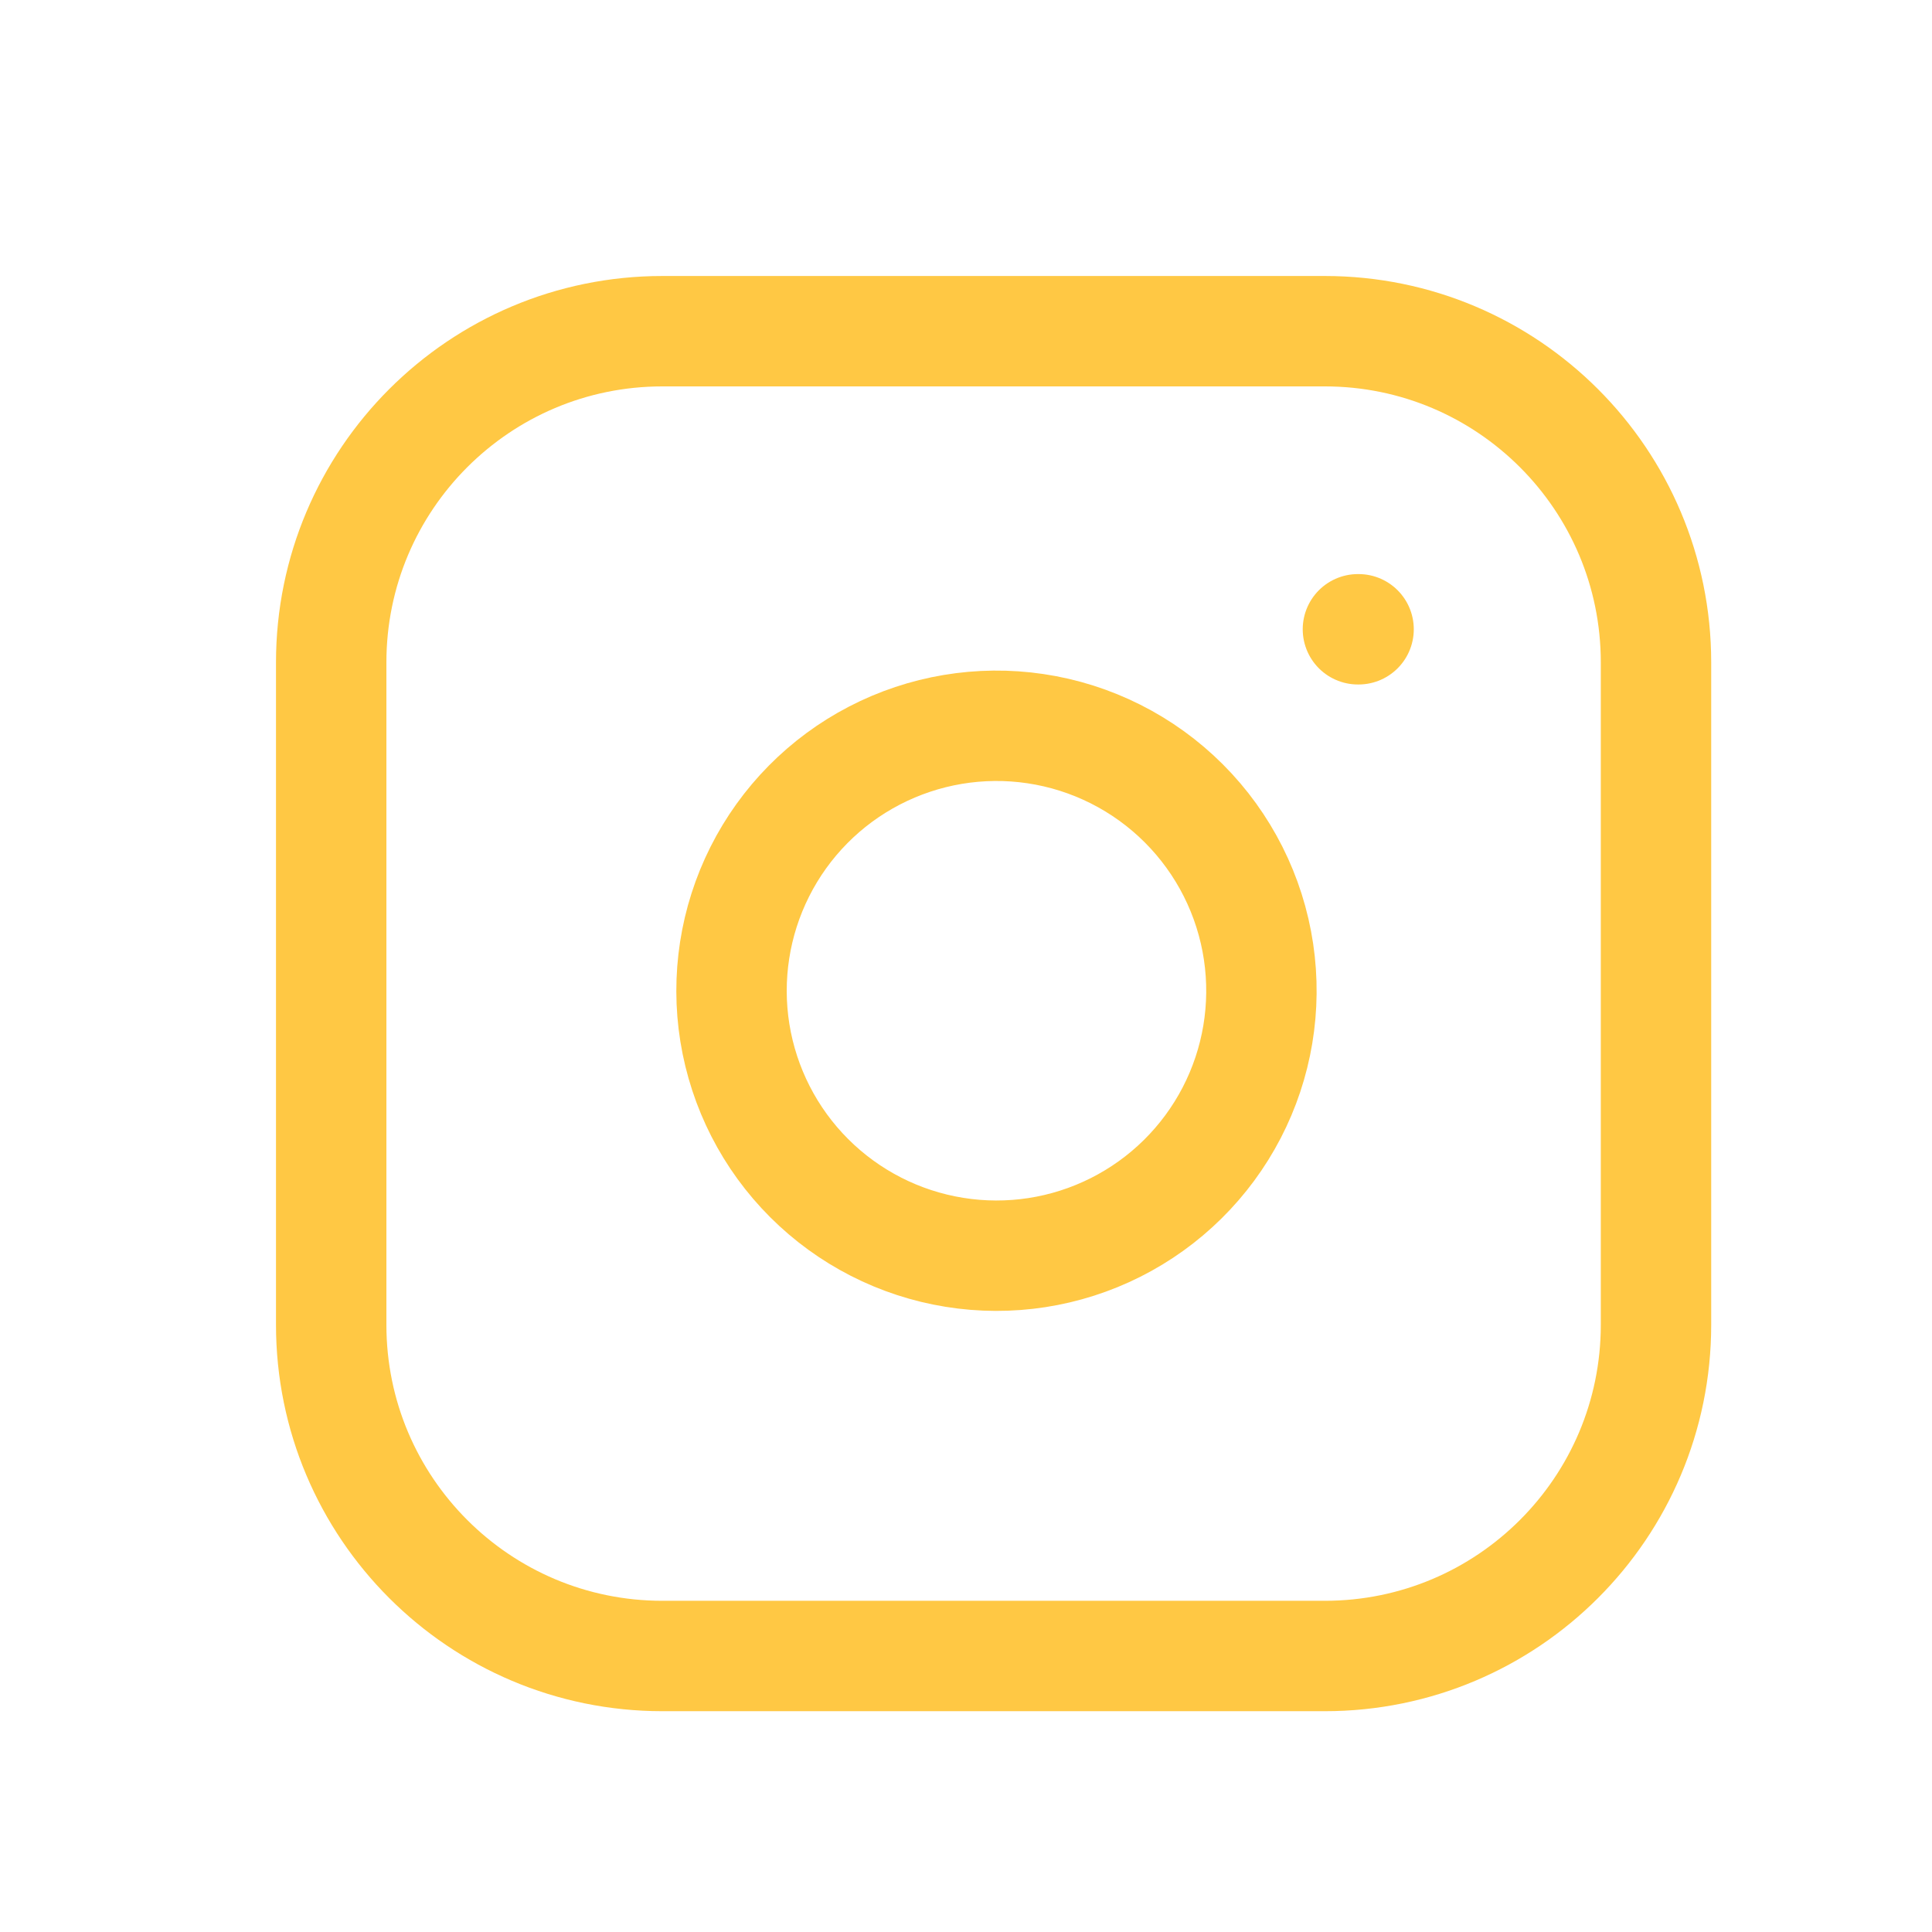
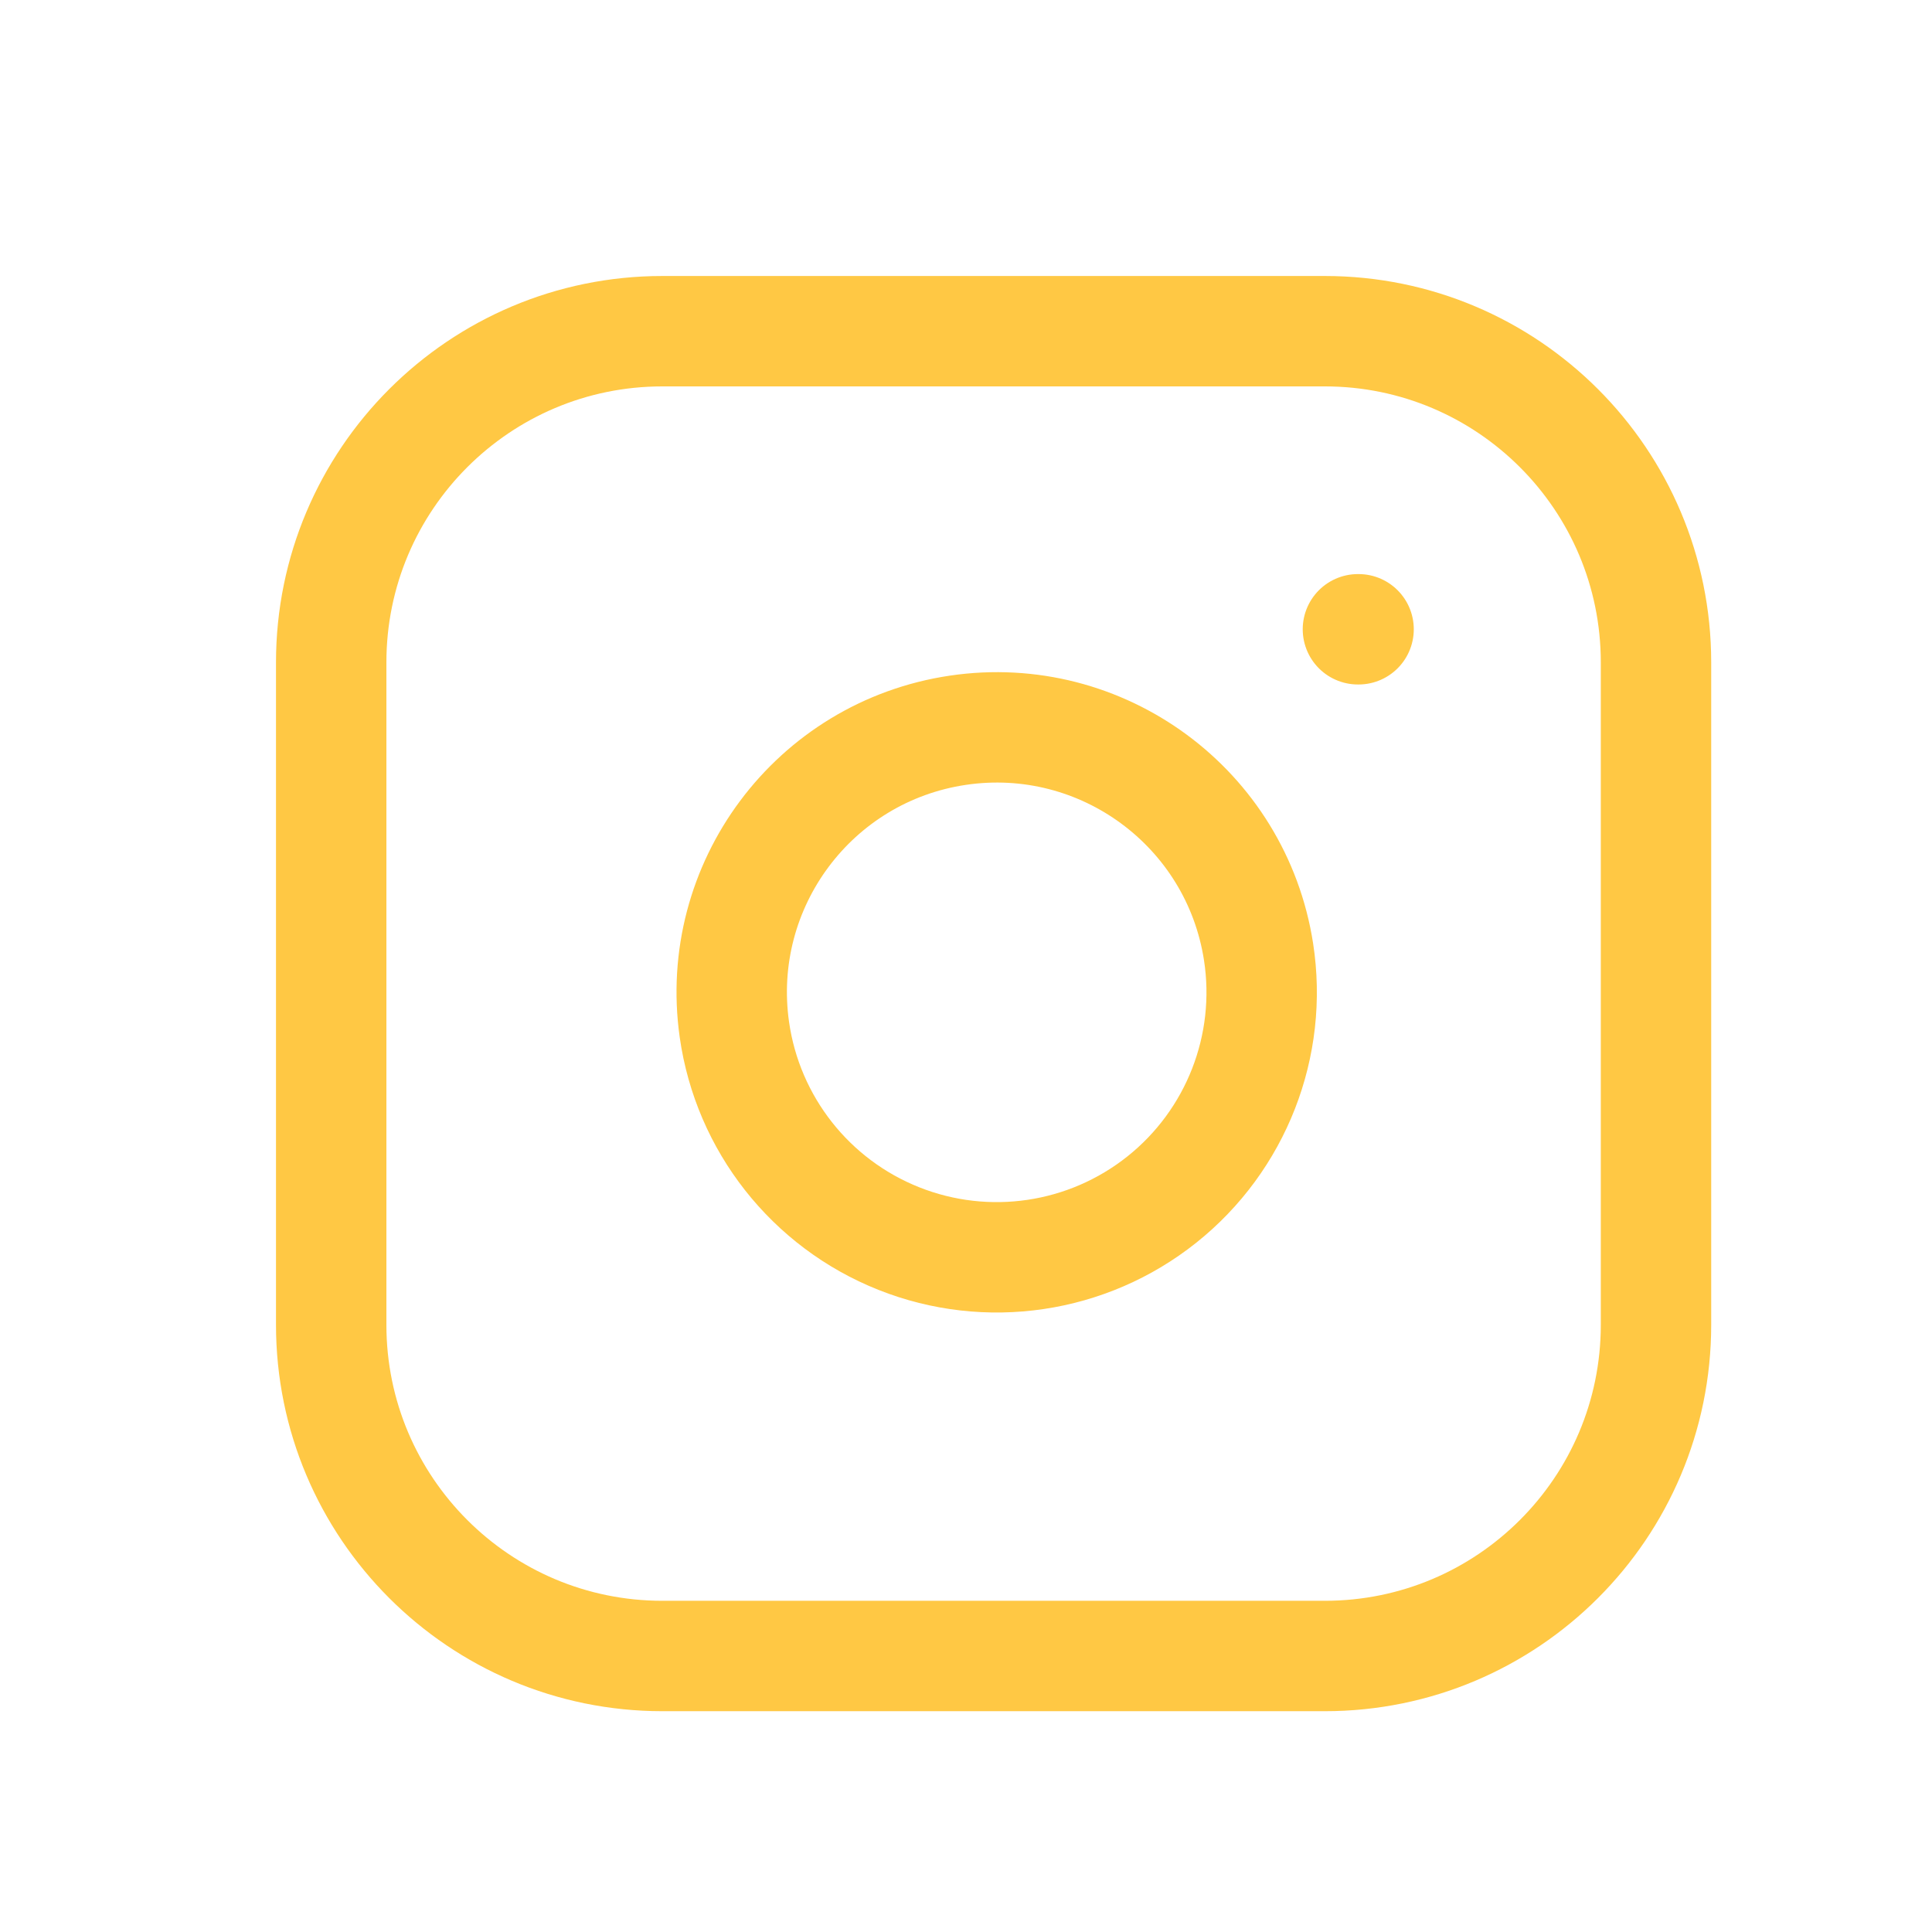
- <svg xmlns="http://www.w3.org/2000/svg" width="35" height="35" viewBox="0 0 35 35" fill="none">
-   <path d="M24 6H12C8.686 6 6 8.686 6 12V24C6 27.314 8.686 30 12 30H24C27.314 30 30 27.314 30 24V12C30 8.686 27.314 6 24 6Z" stroke="#FFC844" stroke-width="2" stroke-linecap="round" stroke-linejoin="round" />
-   <path d="M22.8 17.244C22.948 18.243 22.778 19.263 22.313 20.159C21.848 21.055 21.112 21.782 20.21 22.236C19.308 22.69 18.286 22.848 17.29 22.687C16.293 22.527 15.372 22.056 14.658 21.342C13.944 20.628 13.474 19.708 13.313 18.711C13.153 17.714 13.311 16.692 13.765 15.79C14.219 14.888 14.945 14.153 15.841 13.688C16.738 13.223 17.758 13.052 18.756 13.2C19.775 13.351 20.718 13.826 21.446 14.554C22.174 15.282 22.649 16.225 22.8 17.244Z" stroke="#FFC844" stroke-width="2" stroke-linecap="round" stroke-linejoin="round" />
-   <path d="M24.6 11.4H24.612" stroke="#FFC844" stroke-width="2" stroke-linecap="round" stroke-linejoin="round" />
+ <svg xmlns="http://www.w3.org/2000/svg" width="35" height="35" fill="none">
+   <path d="M24 6H12a6 6 0 00-6 6v12a6 6 0 006 6h12a6 6 0 006-6V12a6 6 0 00-6-6z" stroke="#FFC844" stroke-width="2" stroke-linecap="round" stroke-linejoin="round" />
+   <path d="M22.8 17.244a4.8 4.8 0 11-9.496 1.408 4.8 4.8 0 019.496-1.408zm1.8-5.844h.012" stroke="#FFC844" stroke-width="2" stroke-linecap="round" stroke-linejoin="round" />
</svg>
